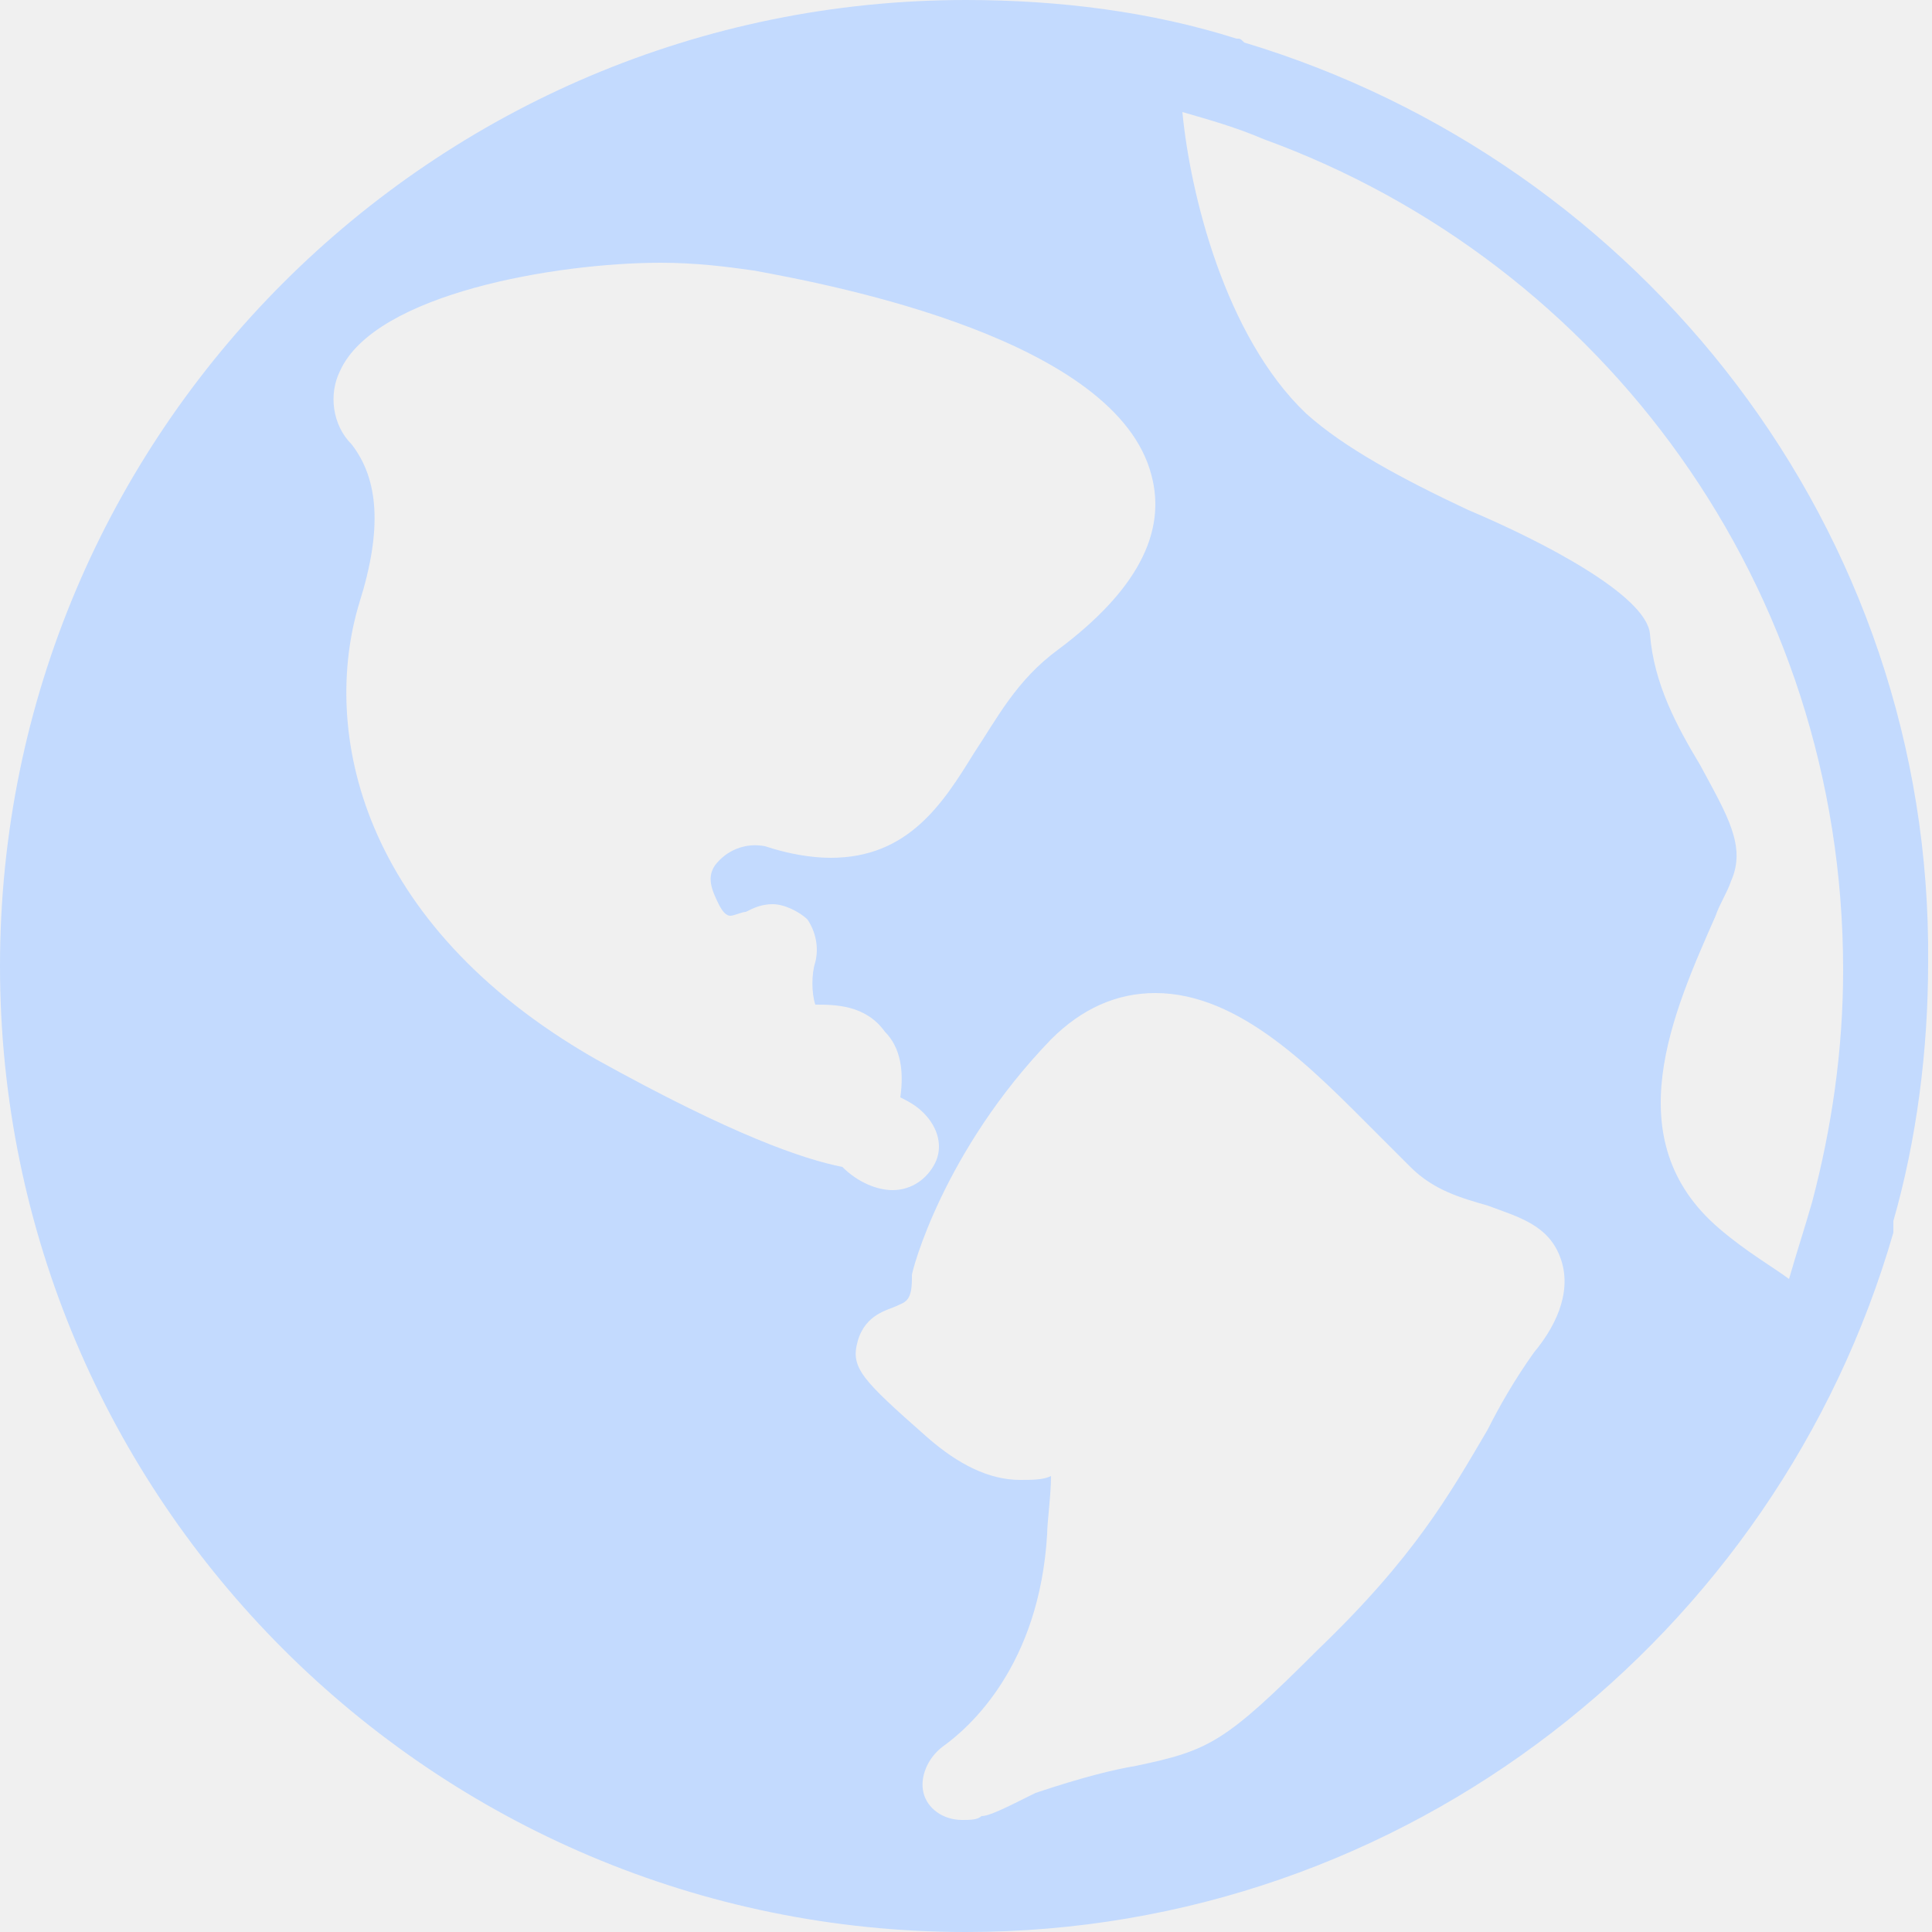
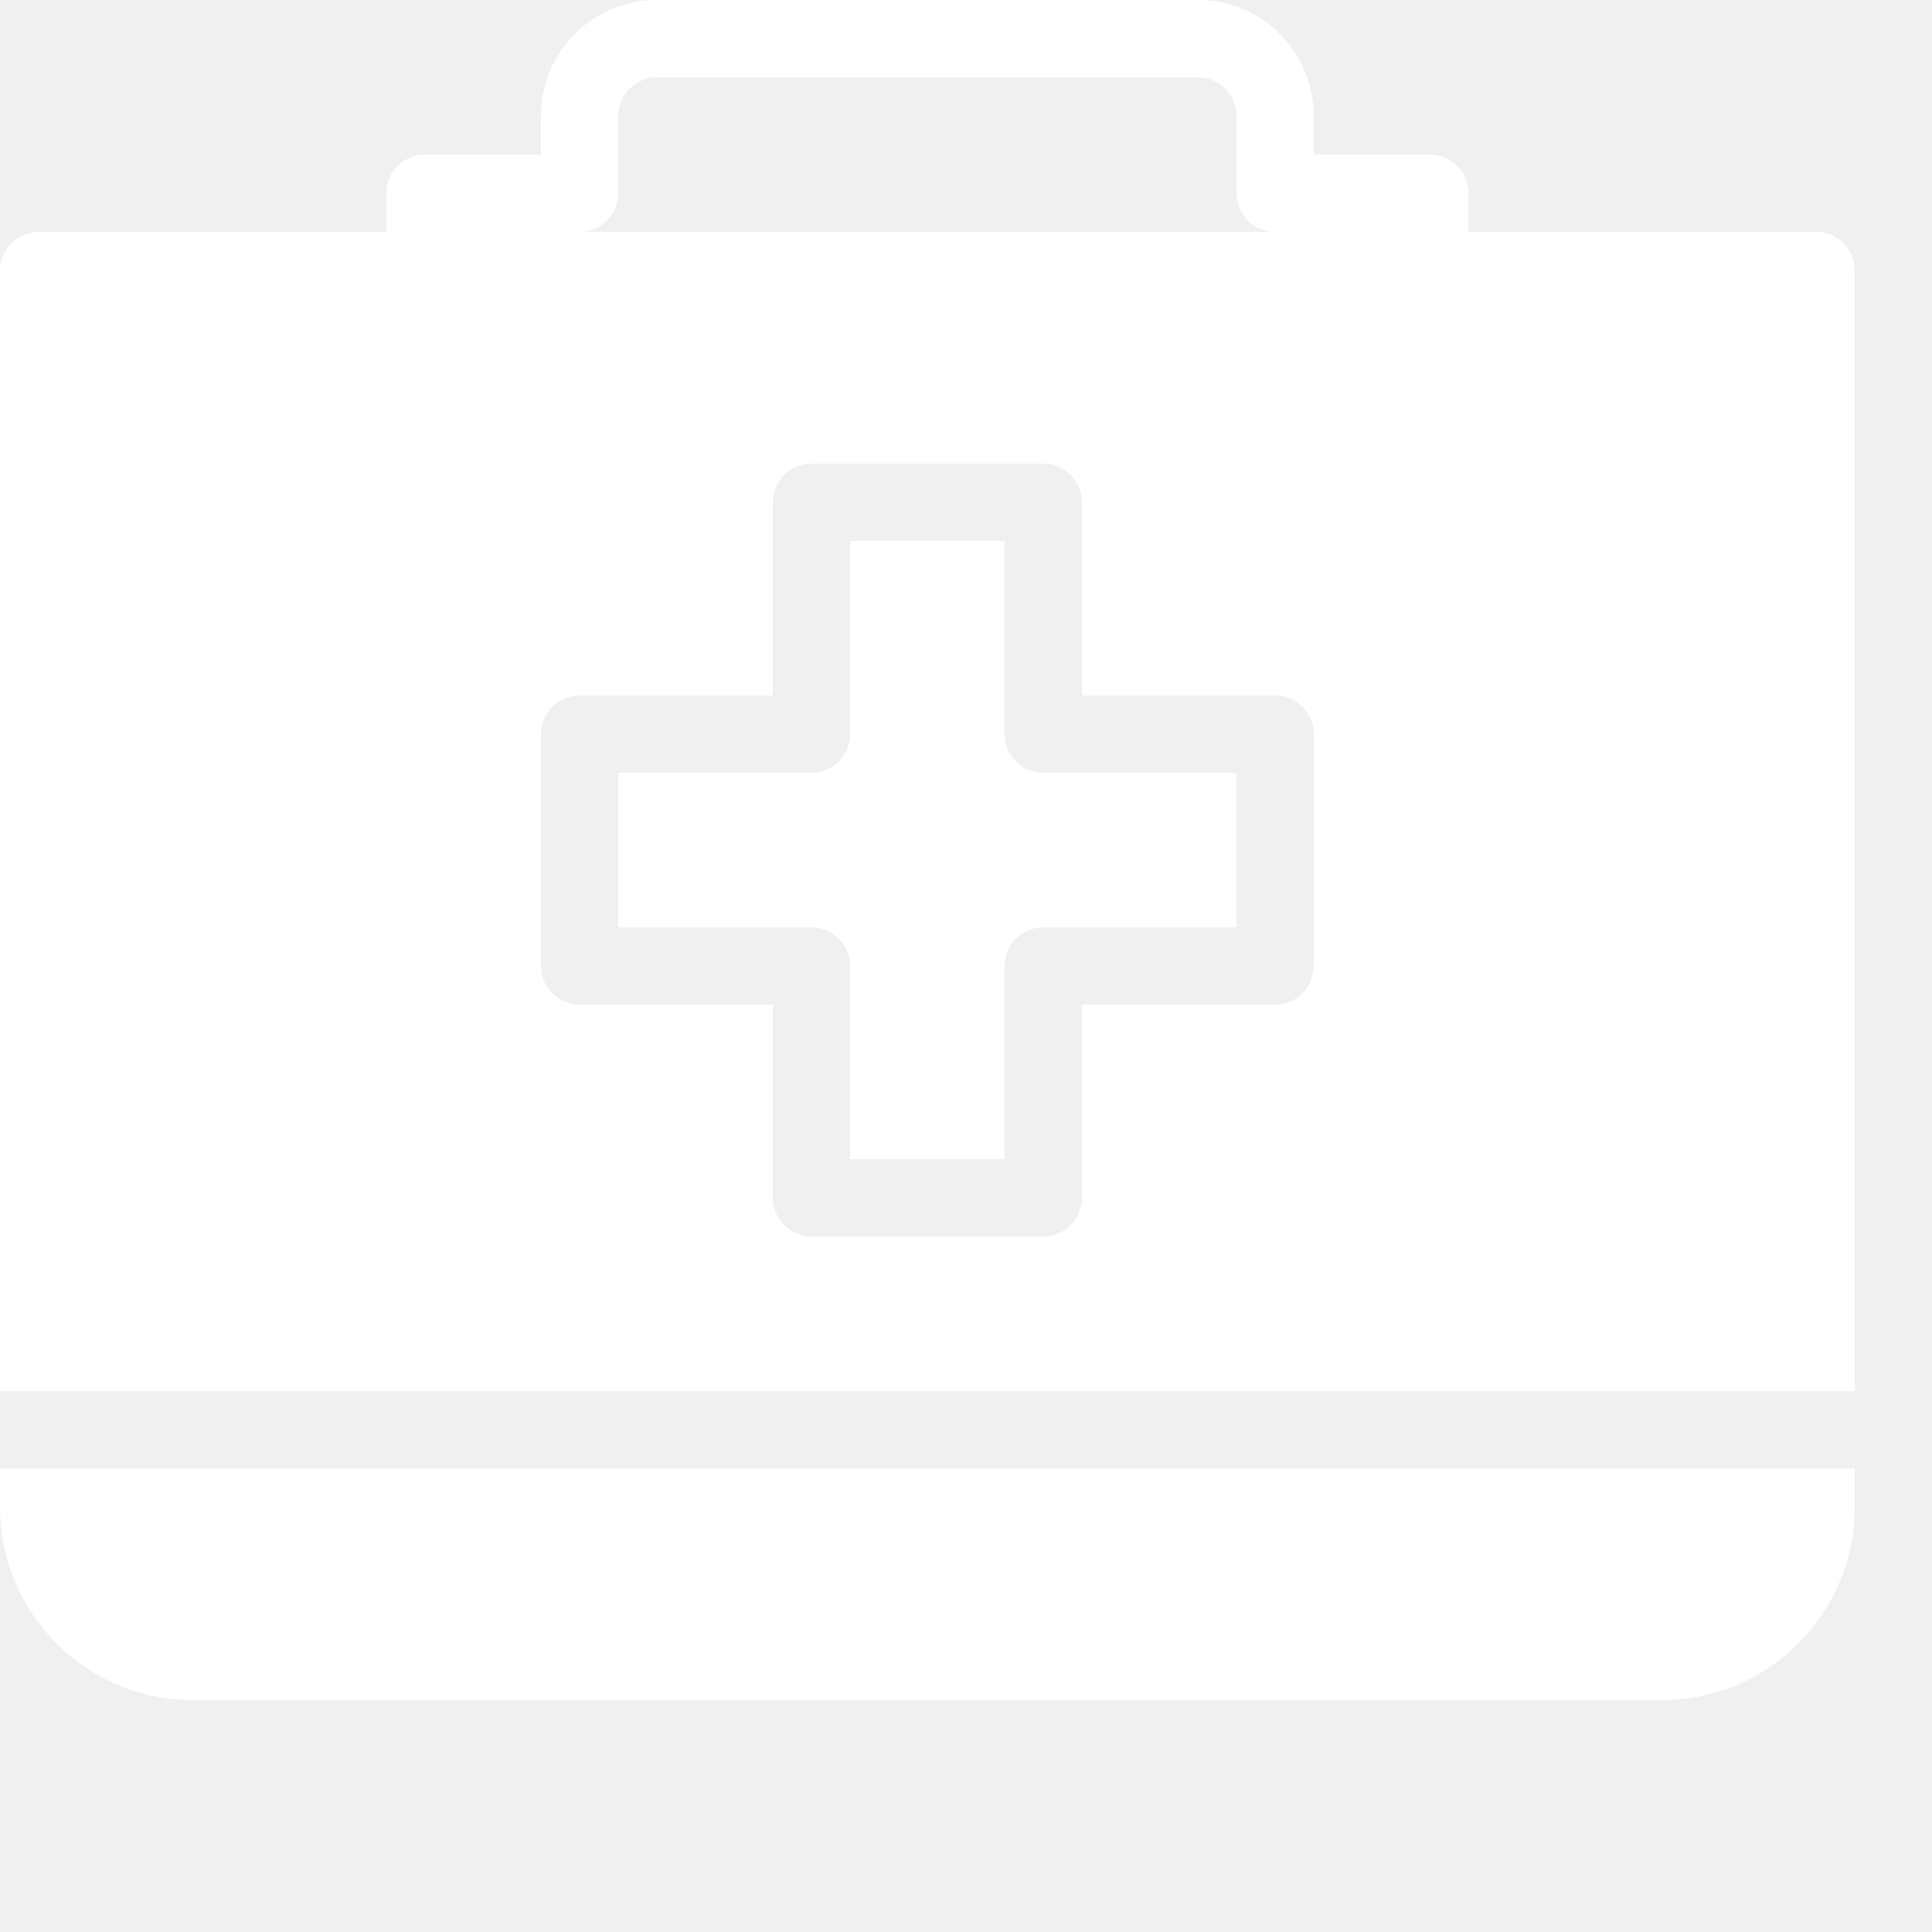
- <svg xmlns="http://www.w3.org/2000/svg" version="1.2" baseProfile="tiny" viewBox="0 0 50 50">
-   <path fill="#C3DAFE" d="M32.2 1.1c-.1-.1-.1-.1-.2-.1-2.2-.7-4.6-1-7-1C11.2 0 0 11.2 0 25s11.2 25 25 25c11.4 0 21-7.7 24-18.1v-.1-.2c.6-2.1.9-4.4.9-6.7.1-11.2-7.4-20.7-17.7-23.8zM15.4 27.4c-6.1-3.5-7.1-8.5-6.1-11.8.6-1.9.5-3.2-.2-4.1-.5-.5-.6-1.3-.3-1.9.9-2 5.6-2.8 8.3-2.8.9 0 1.7.1 2.4.2 2.2.4 9.4 1.8 10.3 5.3.4 1.5-.4 3-2.4 4.5-1.1.8-1.6 1.8-2.2 2.7-.8 1.3-1.7 2.7-3.7 2.7-.5 0-1.1-.1-1.7-.3-.5-.1-1 .1-1.3.5-.2.3-.1.6.1 1 .1.2.2.3.3.3.1 0 .3-.1.4-.1.2-.1.4-.2.7-.2.3 0 .7.2.9.4.2.3.3.7.2 1.1-.1.3-.1.8 0 1.1.5 0 1.3 0 1.8.7.4.4.5 1 .4 1.7.2.1.4.2.6.4.4.4.5.9.3 1.3s-.6.7-1.1.7c-.4 0-.9-.2-1.3-.6-1-.2-2.8-.8-6.4-2.8zM39.7 35c-.5.7-.9 1.4-1.2 2-1 1.7-1.9 3.3-4.4 5.7-2.4 2.4-2.8 2.6-4.7 3-.6.1-1.4.3-2.6.7-.8.4-1.2.6-1.4.6-.1.1-.3.1-.5.1-.5 0-.9-.3-1-.7-.1-.4.1-.9.5-1.2.7-.5 2.5-2.1 2.7-5.5 0-.3.1-1 .1-1.5-.2.1-.5.1-.8.1-.8 0-1.6-.4-2.4-1.1-1.7-1.5-2-1.8-1.8-2.5.2-.7.8-.8 1-.9.2-.1.4-.1.4-.7V33c0-.1.8-3.2 3.6-6.1.8-.8 1.7-1.2 2.7-1.2 2.2 0 4.1 2 5.7 3.6l.9.9c.6.6 1.3.8 2 1 .8.3 1.6.5 1.9 1.4.3.9-.2 1.8-.7 2.4zm4.8-3.2c-2.7-2.3-1.2-5.6-.1-8.1.1-.3.3-.6.4-.9.4-.9-.1-1.7-.8-3-.6-1-1.2-2.1-1.3-3.4-.1-1-2.8-2.4-4.7-3.2-1.7-.8-3.2-1.6-4.2-2.5-2.1-2-3-5.7-3.2-7.8.7.2 1.4.4 2.1.7 8.8 3.2 15 11.6 15 21.5 0 2.1-.3 4.1-.8 6-.2.7-.4 1.3-.6 2-.4-.3-1.1-.7-1.8-1.3z" />
+ <svg xmlns="http://www.w3.org/2000/svg" viewBox="0 0 50 50">
+   <defs>
+     <style>.cls-1{fill:#fff;}</style>
+   </defs>
+   <g id="Layer_2" data-name="Layer 2">
+     <g id="Webicons">
+       <path class="cls-1" d="M26,19V14H22v5a1,1,0,0,1-1,1H16v4h5a1,1,0,0,1,1,1v5h4V25a1,1,0,0,1,1-1h5V20H27A1,1,0,0,1,26,19Z" />
+       <path class="cls-1" d="M0,39a5,5,0,0,0,5,5H43a5,5,0,0,0,5-5V38H0Z" />
+       <path class="cls-1" d="M47,6H38V5a1,1,0,0,0-1-1H34V3a3,3,0,0,0-3-3H17a3,3,0,0,0-3,3V4H11a1,1,0,0,0-1,1V6H1A1,1,0,0,0,0,7V36H48V7A1,1,0,0,0,47,6ZM16,5V3a1,1,0,0,1,1-1H31a1,1,0,0,1,1,1V5a1,1,0,0,0,1,1H15A1,1,0,0,0,16,5ZM34,25a1,1,0,0,1-1,1H28v5a1,1,0,0,1-1,1H21a1,1,0,0,1-1-1V26H15a1,1,0,0,1-1-1V19a1,1,0,0,1,1-1h5V13a1,1,0,0,1,1-1h6a1,1,0,0,1,1,1v5h5a1,1,0,0,1,1,1Z" />
+     </g>
+   </g>
</svg>
